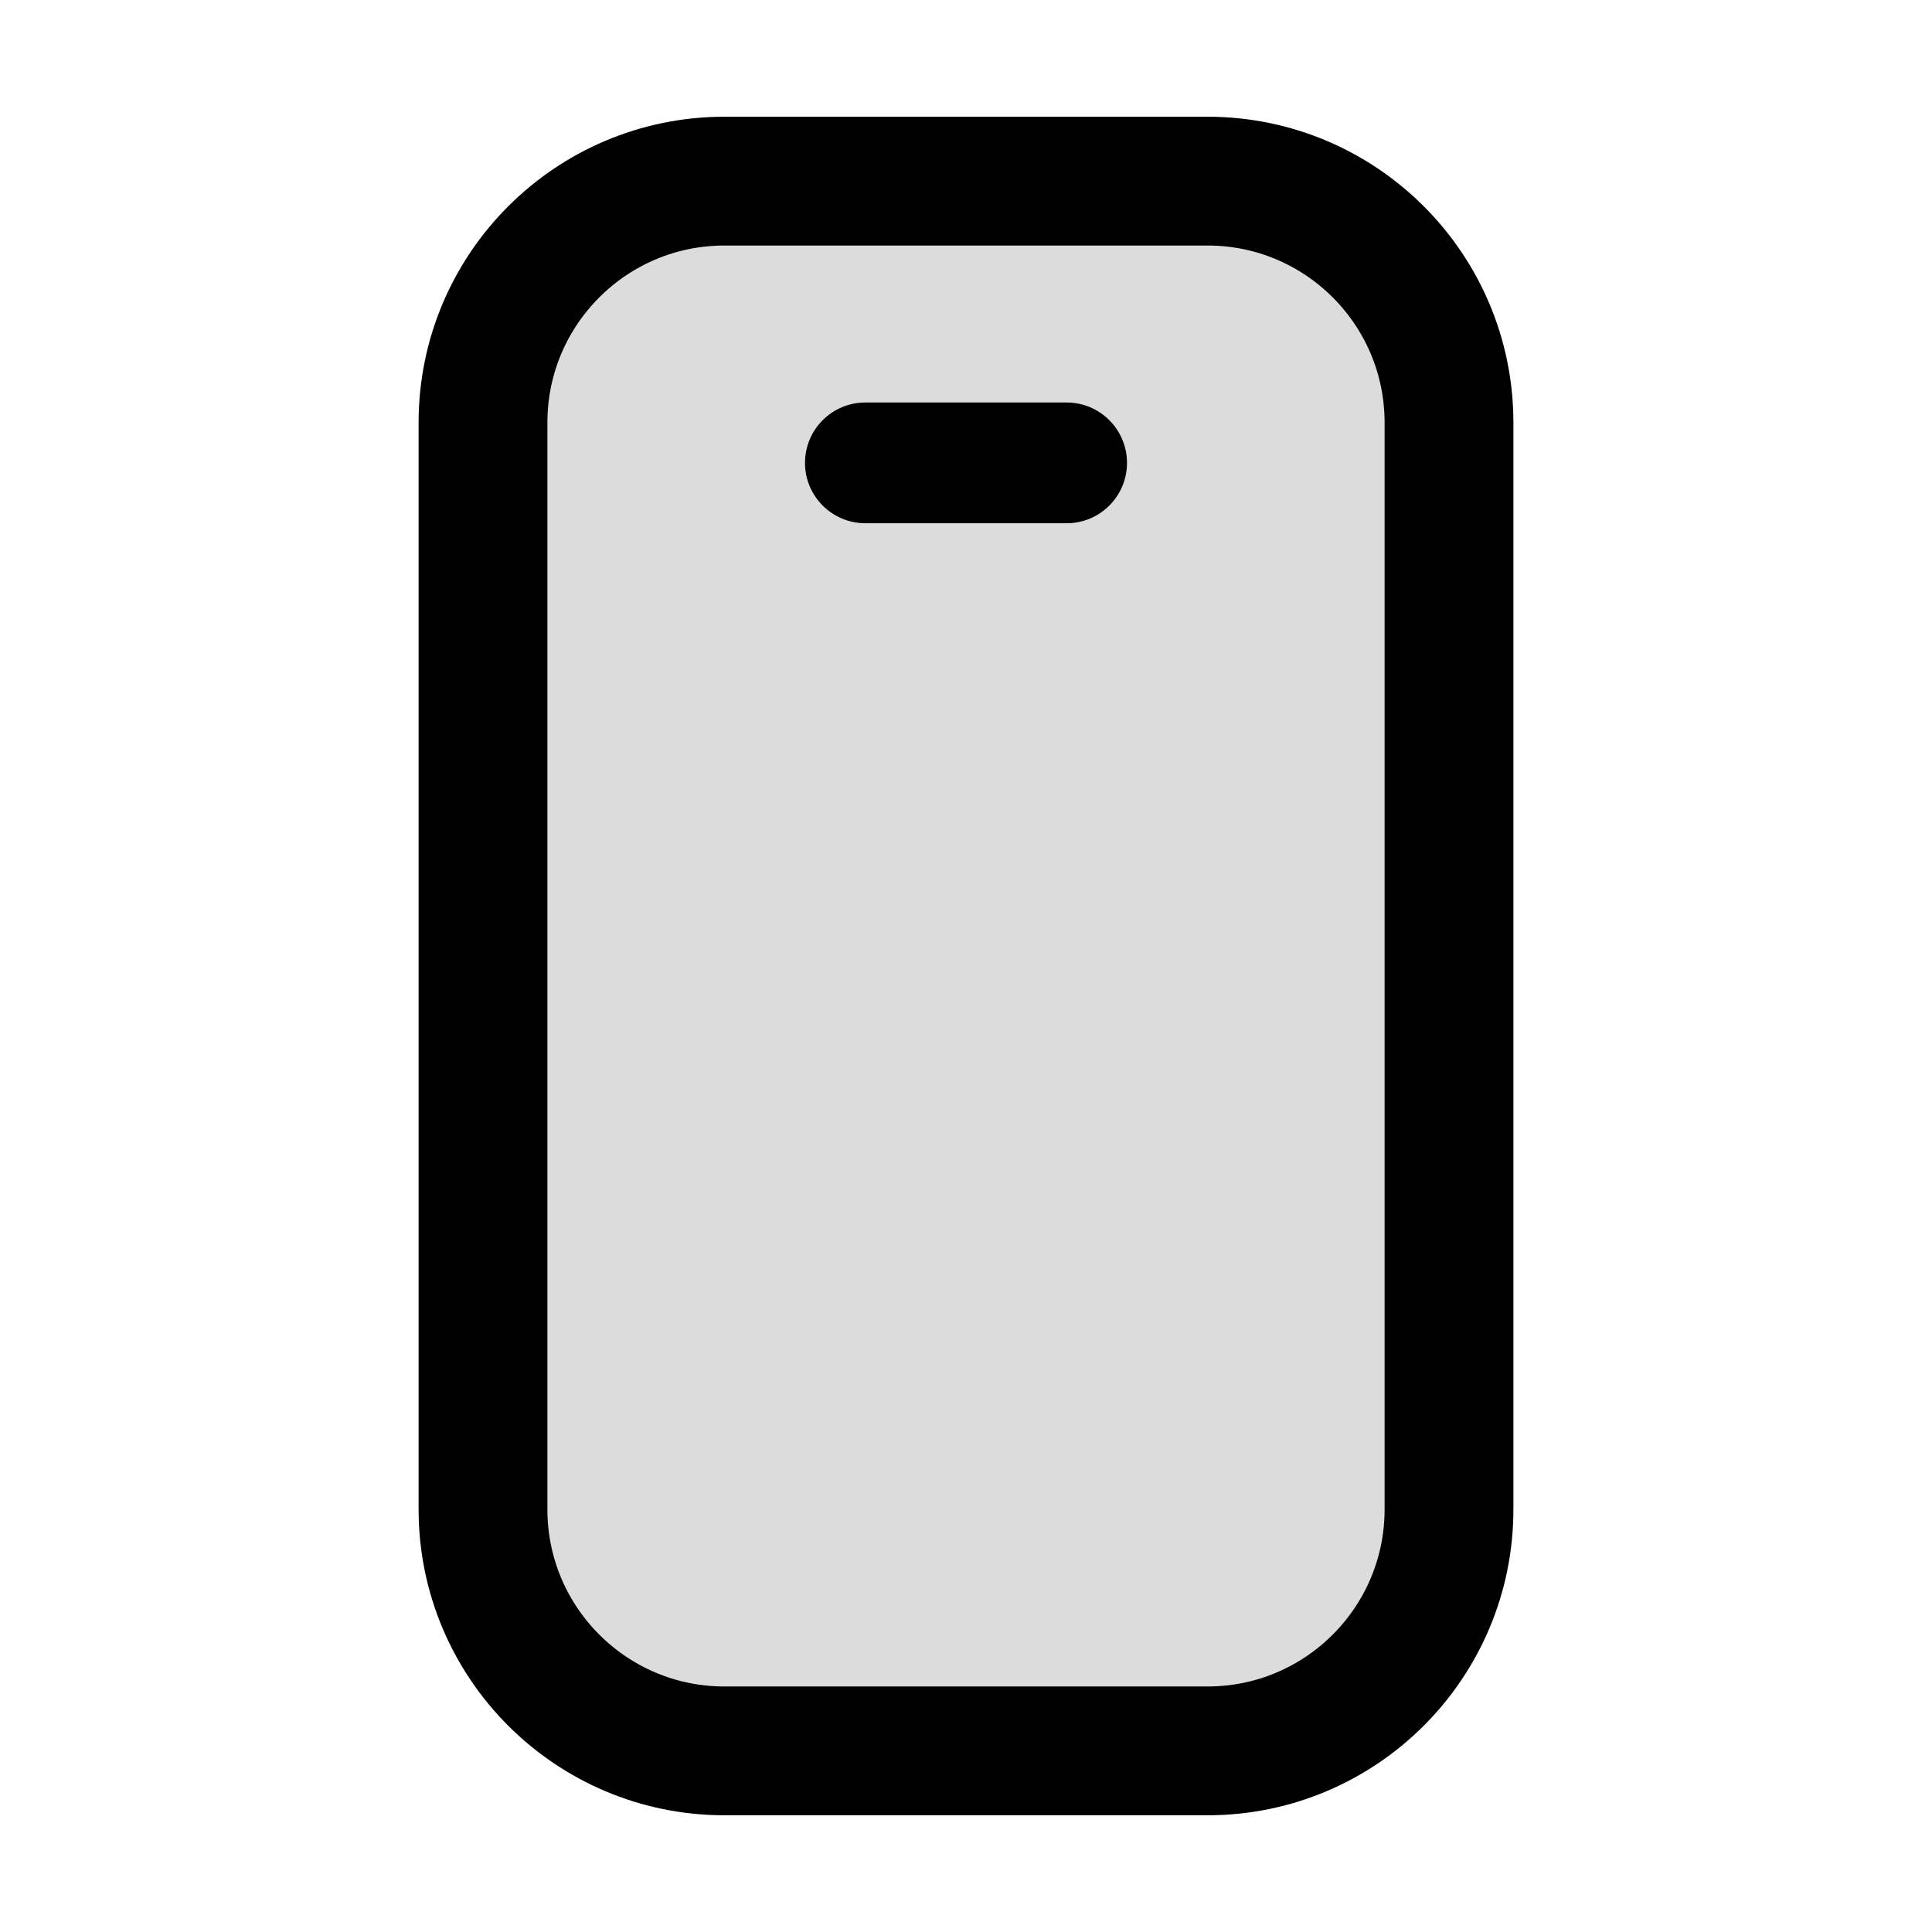
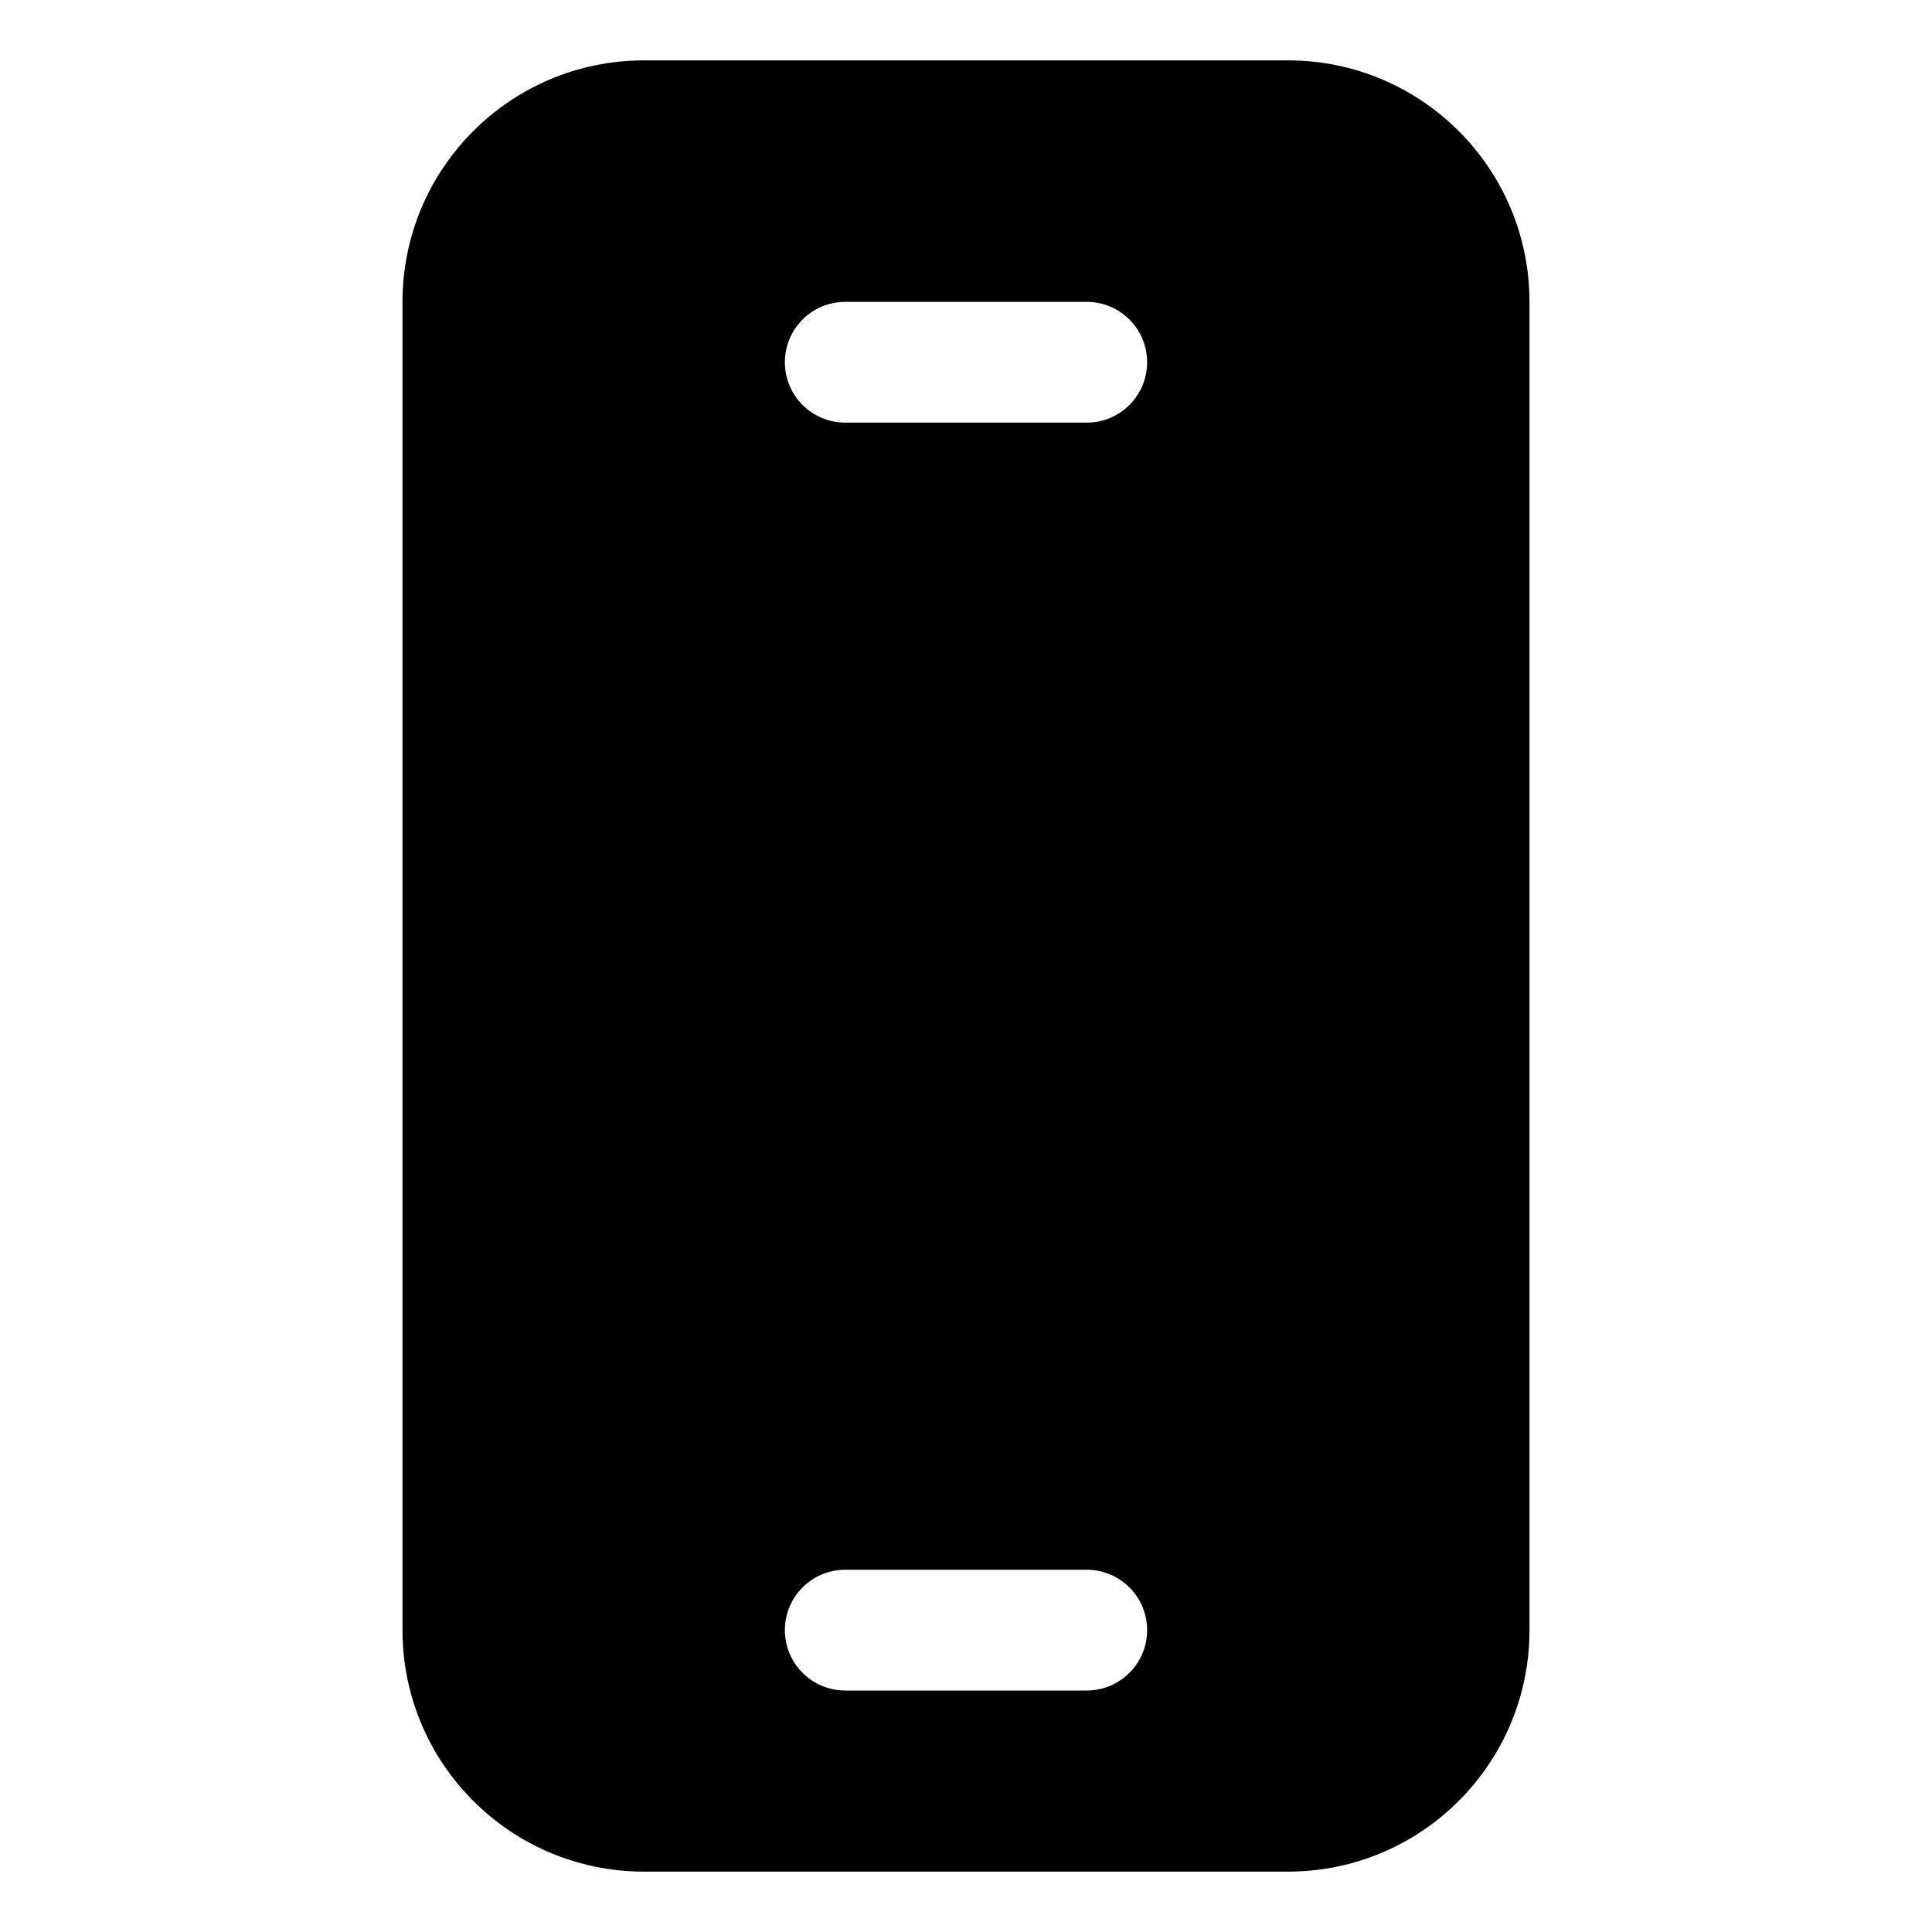
<svg xmlns="http://www.w3.org/2000/svg" width="24" height="24" viewBox="0 0 24 24">
-   <rect x="6" y="2.25" width="12" height="19.5" rx="3" fill="#000" fill-opacity="0.14" stroke="#000" stroke-width="1.6" />
-   <rect x="10" y="5" width="4" height="1.5" rx="0.75" fill="#000" />
+   <path fill-rule="evenodd" d="M8 0.75h8a3 3 0 0 1 3 3v16.5a3 3 0 0 1-3 3H8a3 3 0 0 1-3-3V3.75a3 3 0 0 1 3-3Z         M10.5 3.75h3a0.75 0.75 0 0 1 0 1.5h-3a0.75 0.75 0 0 1 0-1.5Z         M10.5 19.5h3a0.75 0.75 0 0 1 0 1.5h-3a0.75 0.75 0 0 1 0-1.5Z" />
</svg>
